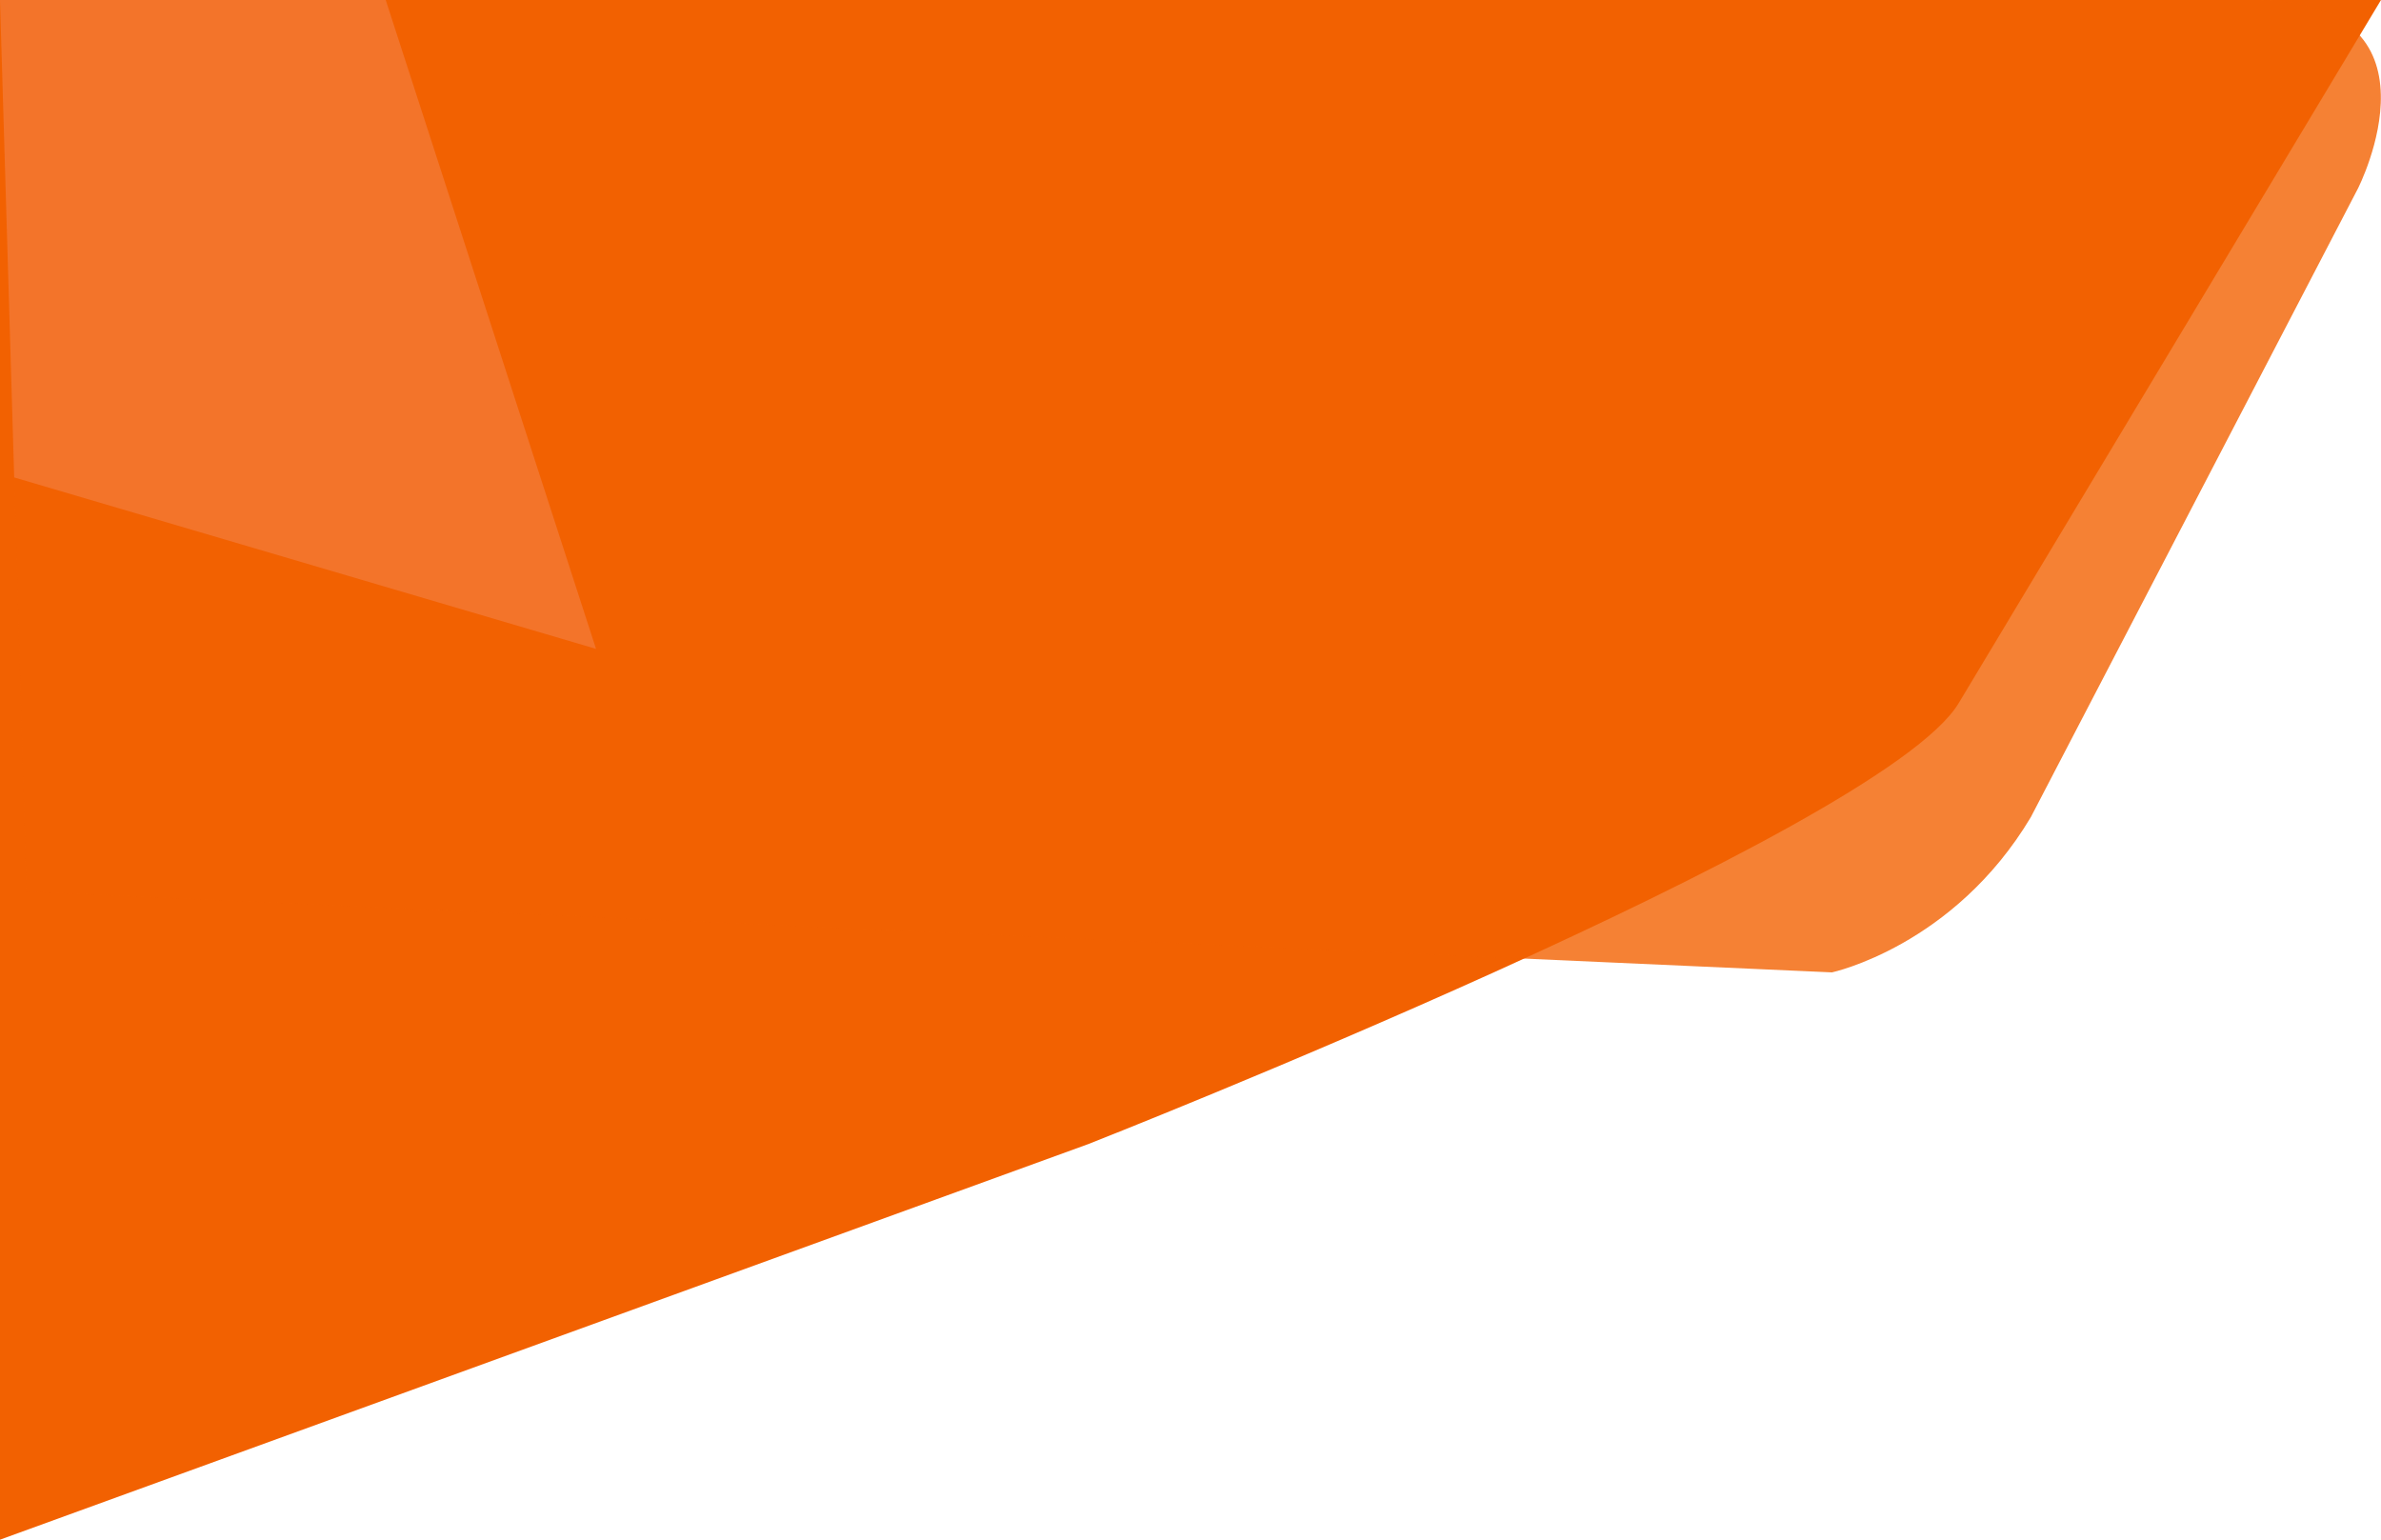
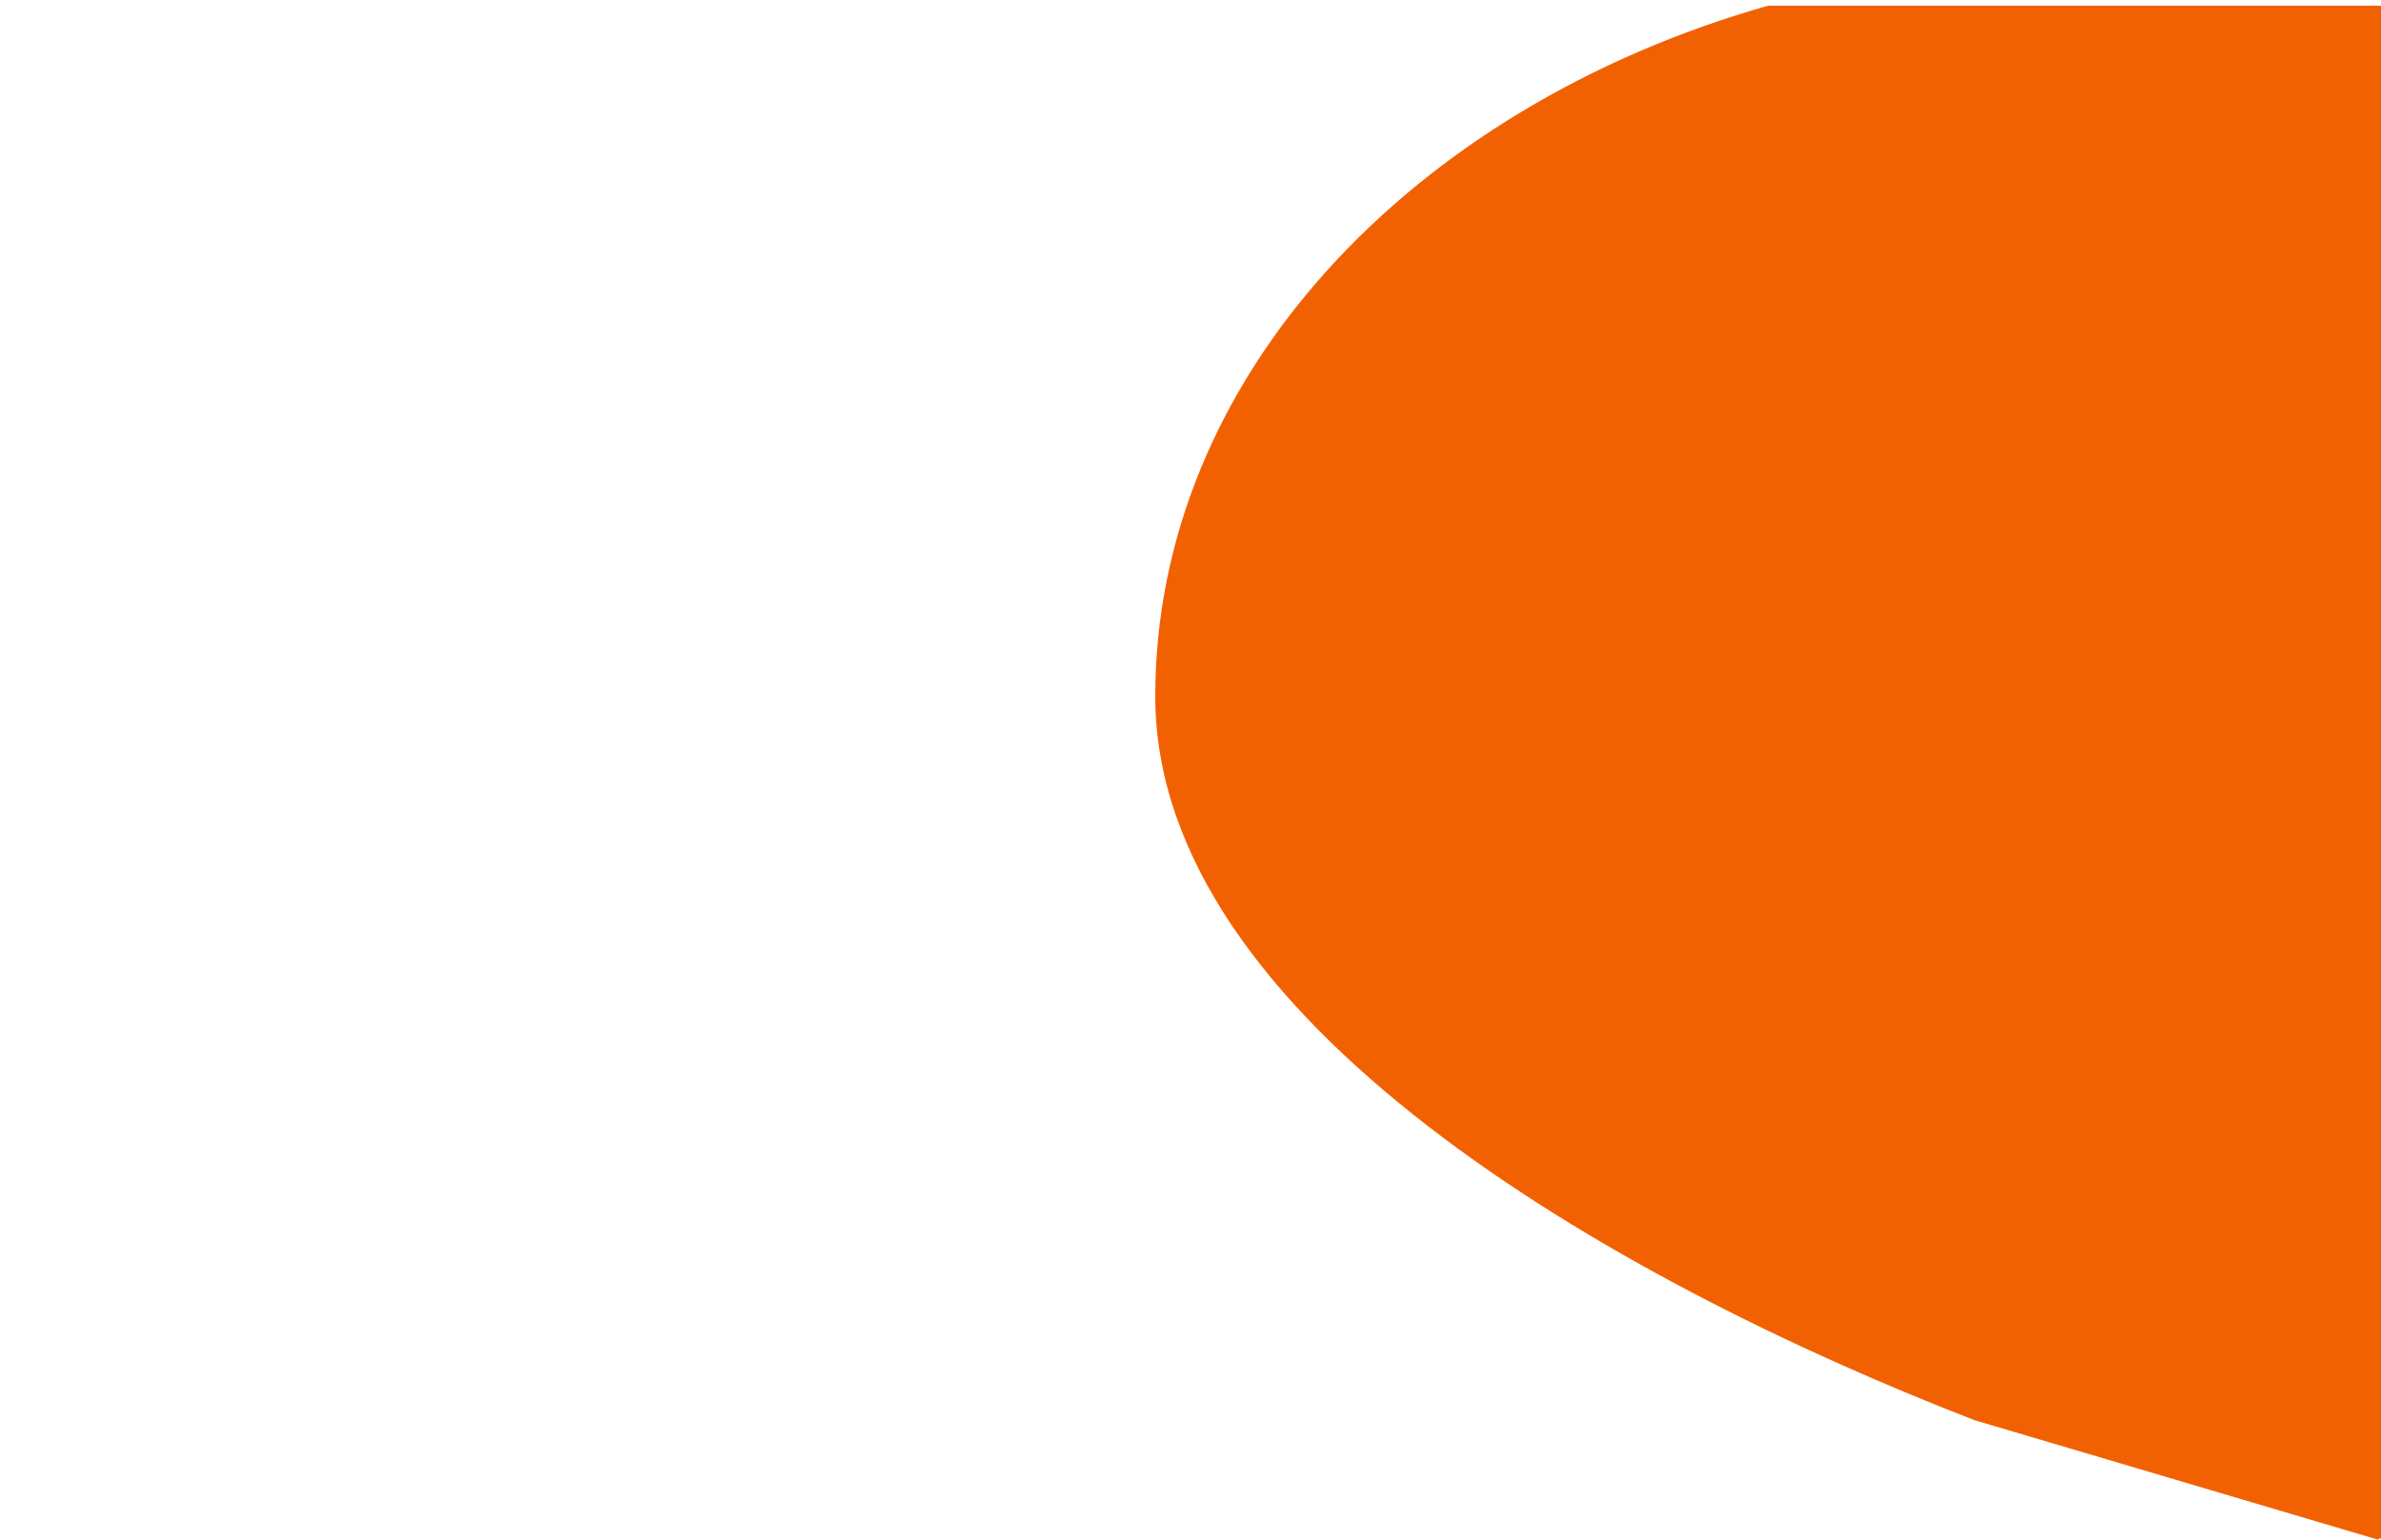
- <svg xmlns="http://www.w3.org/2000/svg" xmlns:xlink="http://www.w3.org/1999/xlink" version="1.1" id="Layer_1" x="0px" y="0px" viewBox="0 0 1500 970" style="enable-background:new 0 0 1500 970;" xml:space="preserve">
+ <svg xmlns="http://www.w3.org/2000/svg" version="1.1" x="0px" y="0px" viewBox="0 0 1500 970" style="enable-background:new 0 0 1500 970;" xml:space="preserve">
  <style type="text/css">
- 	.st0{fill:#F26101;}
- 	.st1{opacity:0.8;}
- 	.st2{clip-path:url(#SVGID_2_);}
- 	.st3{fill:#F47934;}
+ 	.st0{fill:none;}
+ 	.st1{fill:#F26101;}
</style>
-   <path class="st0" d="M1500,0L0,0v970l685.8-249.3c0,0,499.6-196.4,548.2-277.8" />
-   <g class="st1">
+   <g id="Layer_1">
+ 	</g>
+   <g id="Layer_2">
    <g>
-       <defs>
-         <path id="SVGID_1_" d="M16.7,561.7l1137.4,50.9c0,0,76.7-16.4,125.3-97.8l206-395.9c0,0,61-119-67.1-119H0L16.7,561.7z" />
-       </defs>
-       <use xlink:href="#SVGID_1_" style="overflow:visible;fill:#F26101;" />
-       <clipPath id="SVGID_2_">
-         <use xlink:href="#SVGID_1_" style="overflow:visible;" />
-       </clipPath>
-       <g class="st2">
-         <path class="st3" d="M-72.5,276.8c0.7-3-20.3-295.3-20.3-295.3s-11.6-73,18.4-103l67.4-61.3c0,0,37.4-31.4,80.7,8.2L226.9-49.7     l148.6,458.5L-72.5,276.8z" />
-       </g>
+       <path class="st0" d="M727.8,438.7c0-200.5,161-371.1,386-435.1H0V970h1122.9C893.1,881,727.8,641.9,727.8,438.7z" />
+       <path class="st0" d="M1497.8,970h9.1v-3.6C1503.9,967.6,1500.8,968.8,1497.8,970z" />
+       <path class="st1" d="M1506.9,3.6h-393.1c-225,64-386,234.6-386,435.1c0,203.2,286.3,367,516.1,456l253.9,75.2    c3-1.2,6.1-2.4,9.1-3.6V3.6z" />
    </g>
  </g>
</svg>
